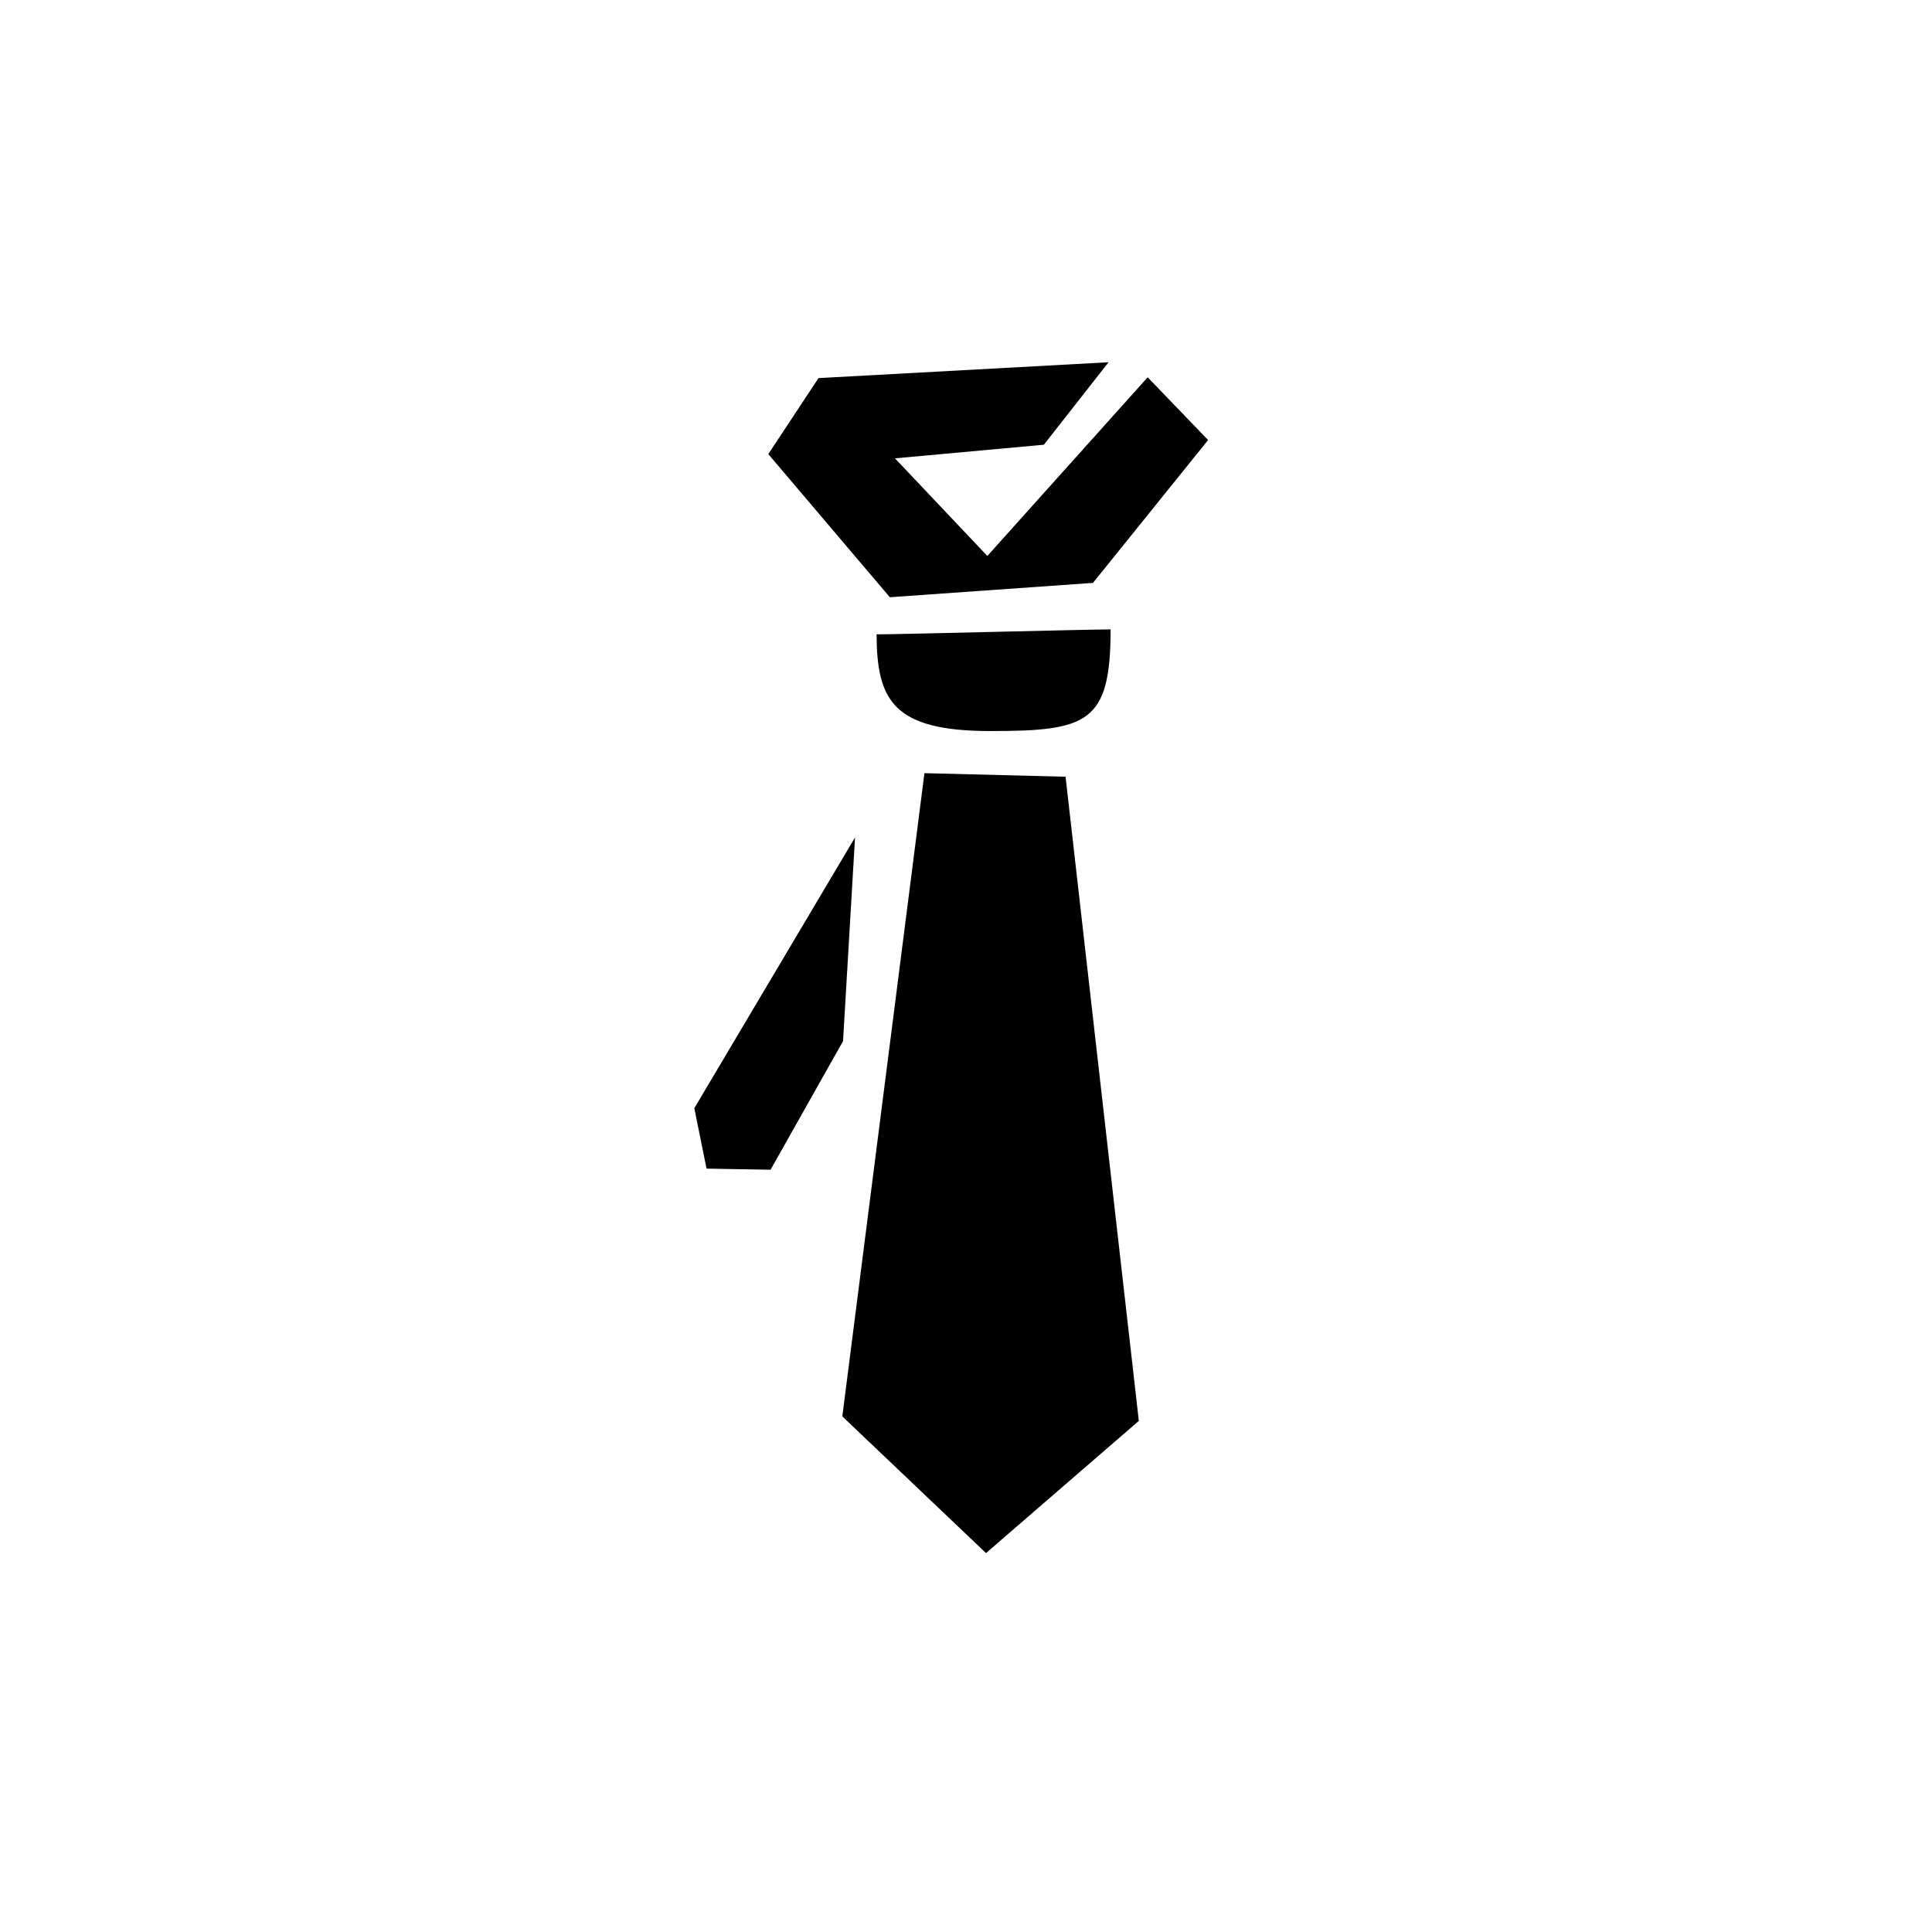
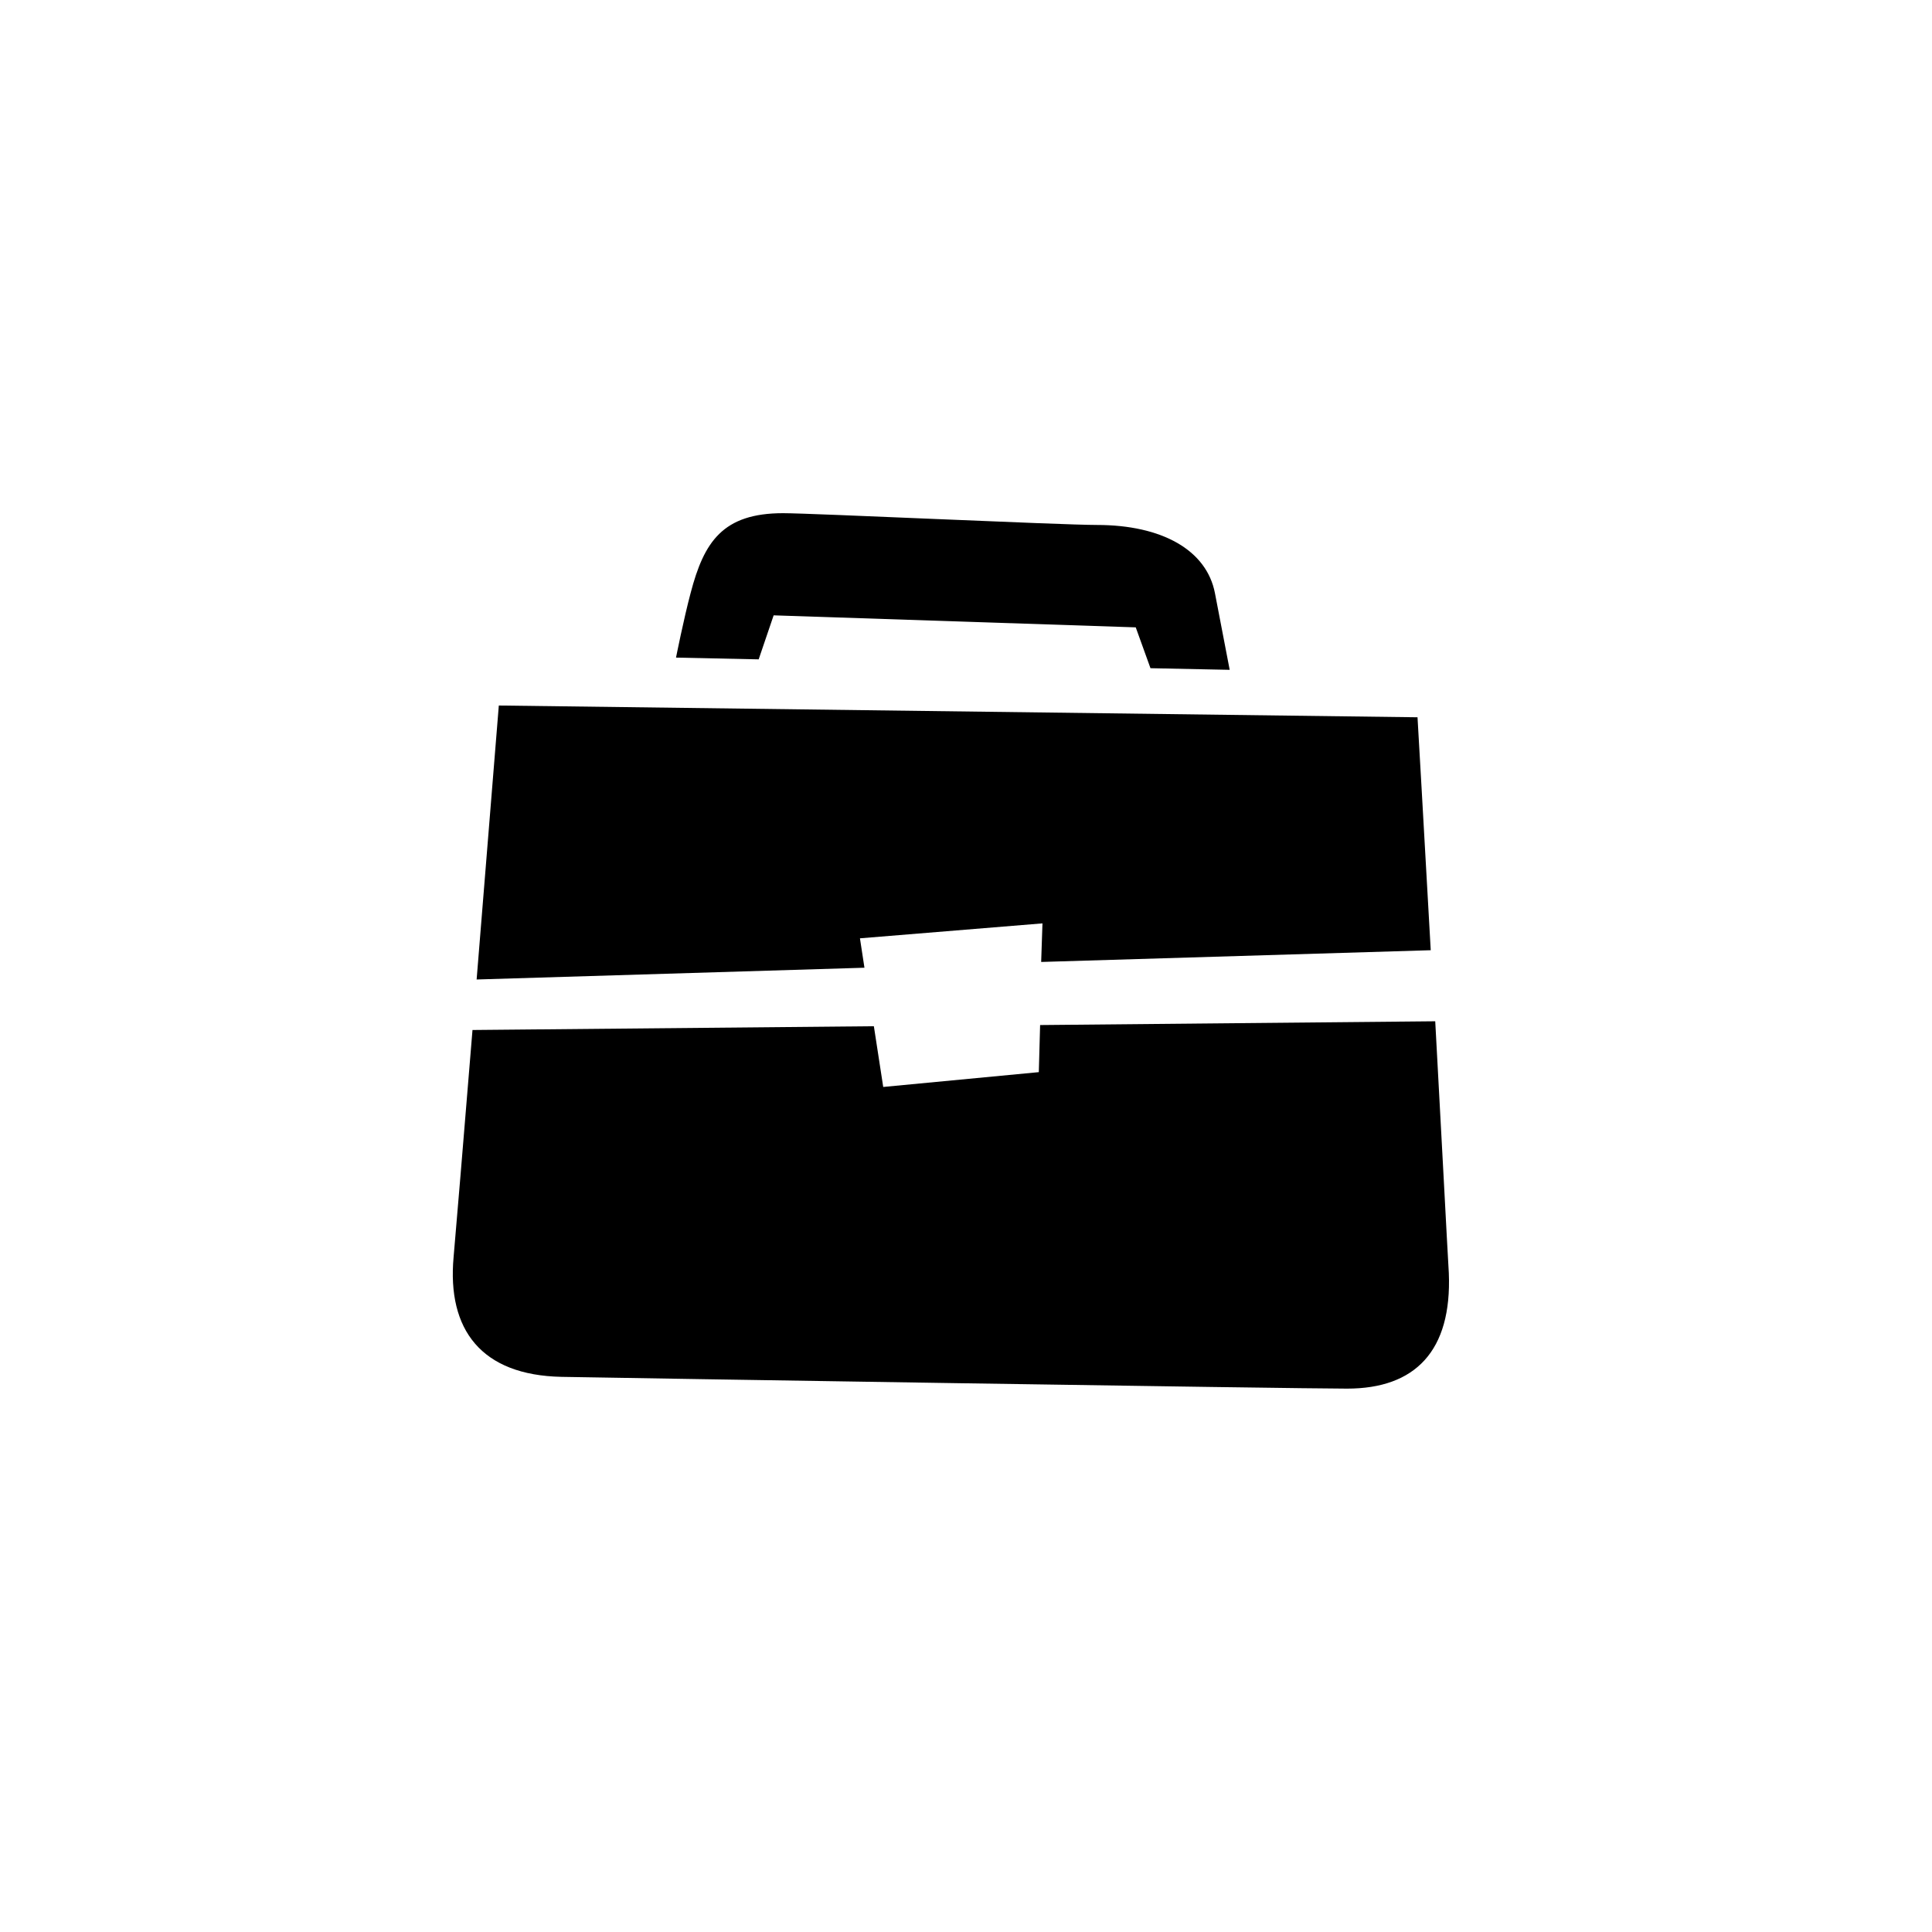
<svg xmlns="http://www.w3.org/2000/svg" width="64" height="64" viewBox="0 0 64 64" fill="none">
-   <path fill-rule="evenodd" clip-rule="evenodd" d="M38.018 12.498L40.02 14.577L36.206 19.309L29.477 19.784L25.451 15.042L27.114 12.525L36.722 12L34.58 14.732L29.647 15.183L32.707 18.417L38.018 12.498ZM27.927 34.488L25.526 38.749L23.405 38.712L23 36.711L28.324 27.741L27.927 34.488ZM29.038 21.014C29.783 21.014 35.988 20.852 36.79 20.849C36.79 23.948 36.029 24.217 32.809 24.217C29.589 24.217 29.049 23.203 29.038 21.027V21.014ZM35.298 25.73L37.725 47.069L32.663 51.448L27.903 46.92L30.623 25.612L35.298 25.73Z" fill="currentColor" />
+   <path fill-rule="evenodd" clip-rule="evenodd" d="M44.623 46C42.804 46 20.932 45.653 18.601 45.61C15.945 45.556 14.807 44.05 15.026 41.641C15.097 40.861 15.363 37.645 15.652 34.12L28.948 33.995L29.258 36.007L34.412 35.516L34.455 33.956L47.544 33.831C47.751 37.586 47.935 41.181 47.994 42.171C48.099 44.756 46.879 46 44.623 46ZM34.533 30.588L28.487 31.083L28.636 32.057L15.789 32.447C16.16 27.886 16.524 23.371 16.524 23.371L46.957 23.761C46.957 23.761 47.169 27.418 47.395 31.477L34.49 31.866L34.533 30.588ZM37.623 20.782L25.628 20.384L25.132 21.842L22.394 21.784C22.394 21.784 22.648 20.505 22.879 19.64C23.321 17.955 23.935 17 25.941 17C26.895 17 35.143 17.39 36.336 17.39C38.495 17.39 39.973 18.224 40.247 19.651C40.395 20.408 40.735 22.189 40.735 22.189L38.111 22.135L37.623 20.782Z" fill="currentColor" />
</svg>
